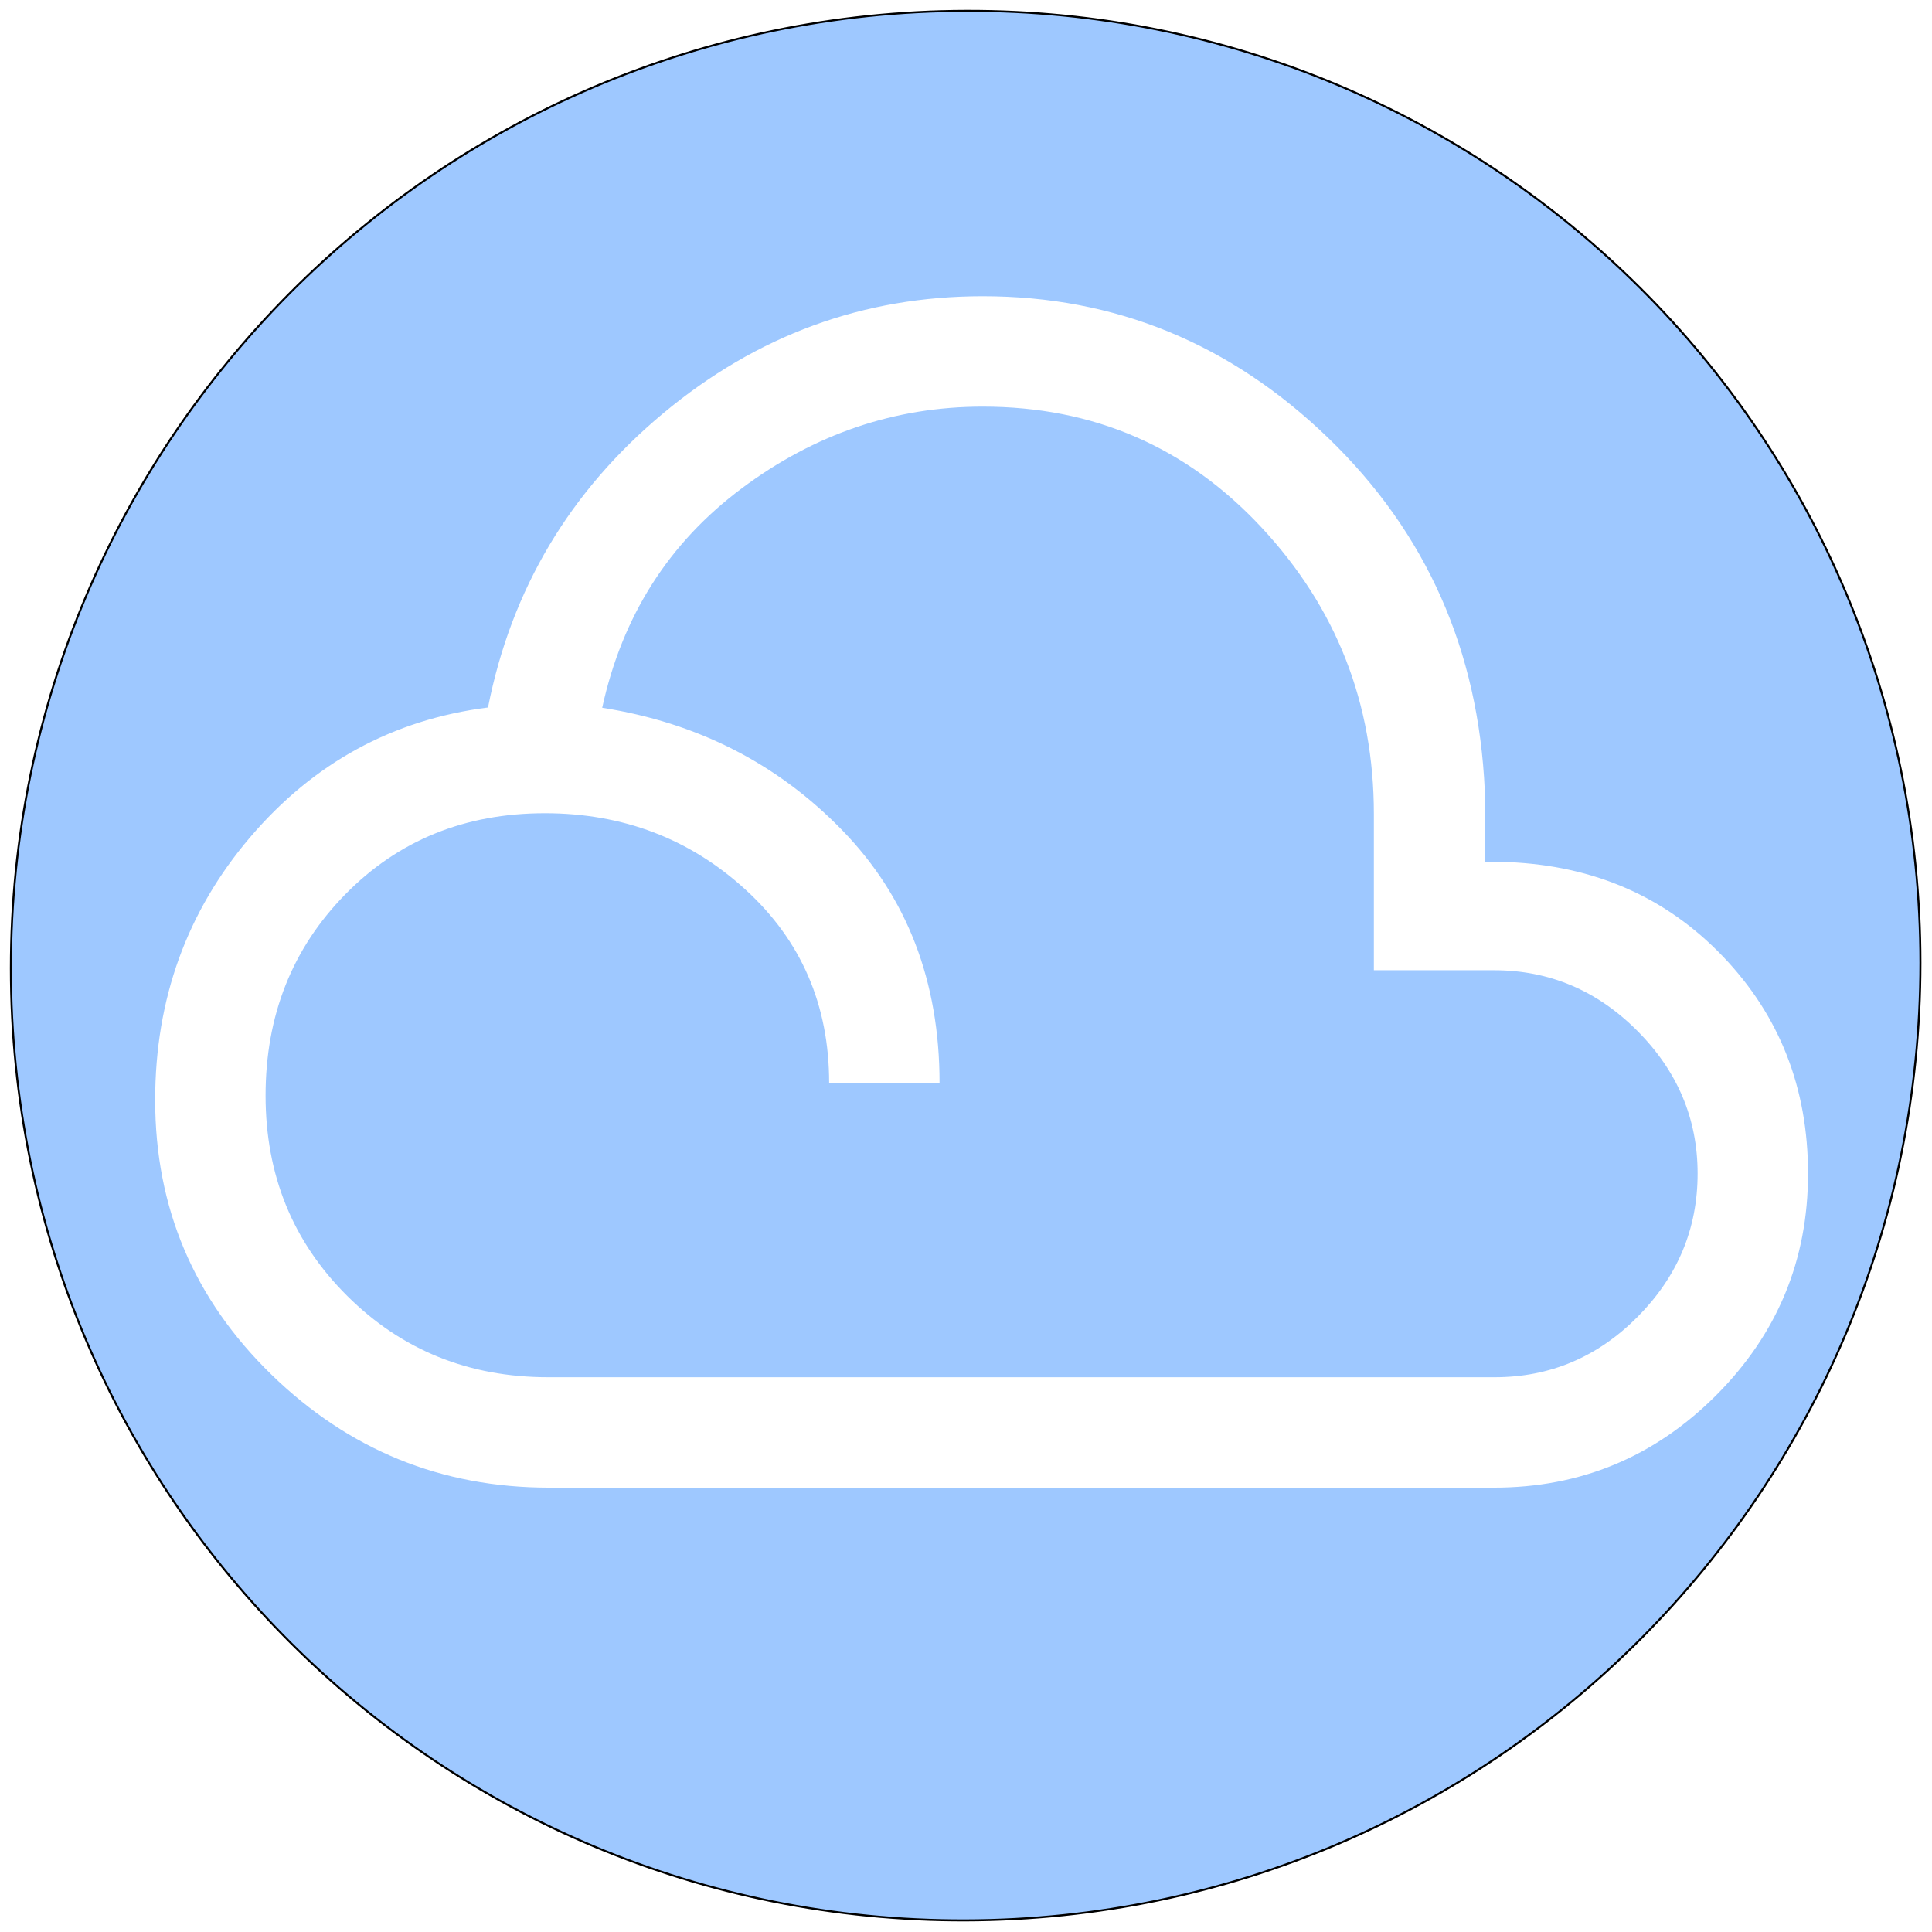
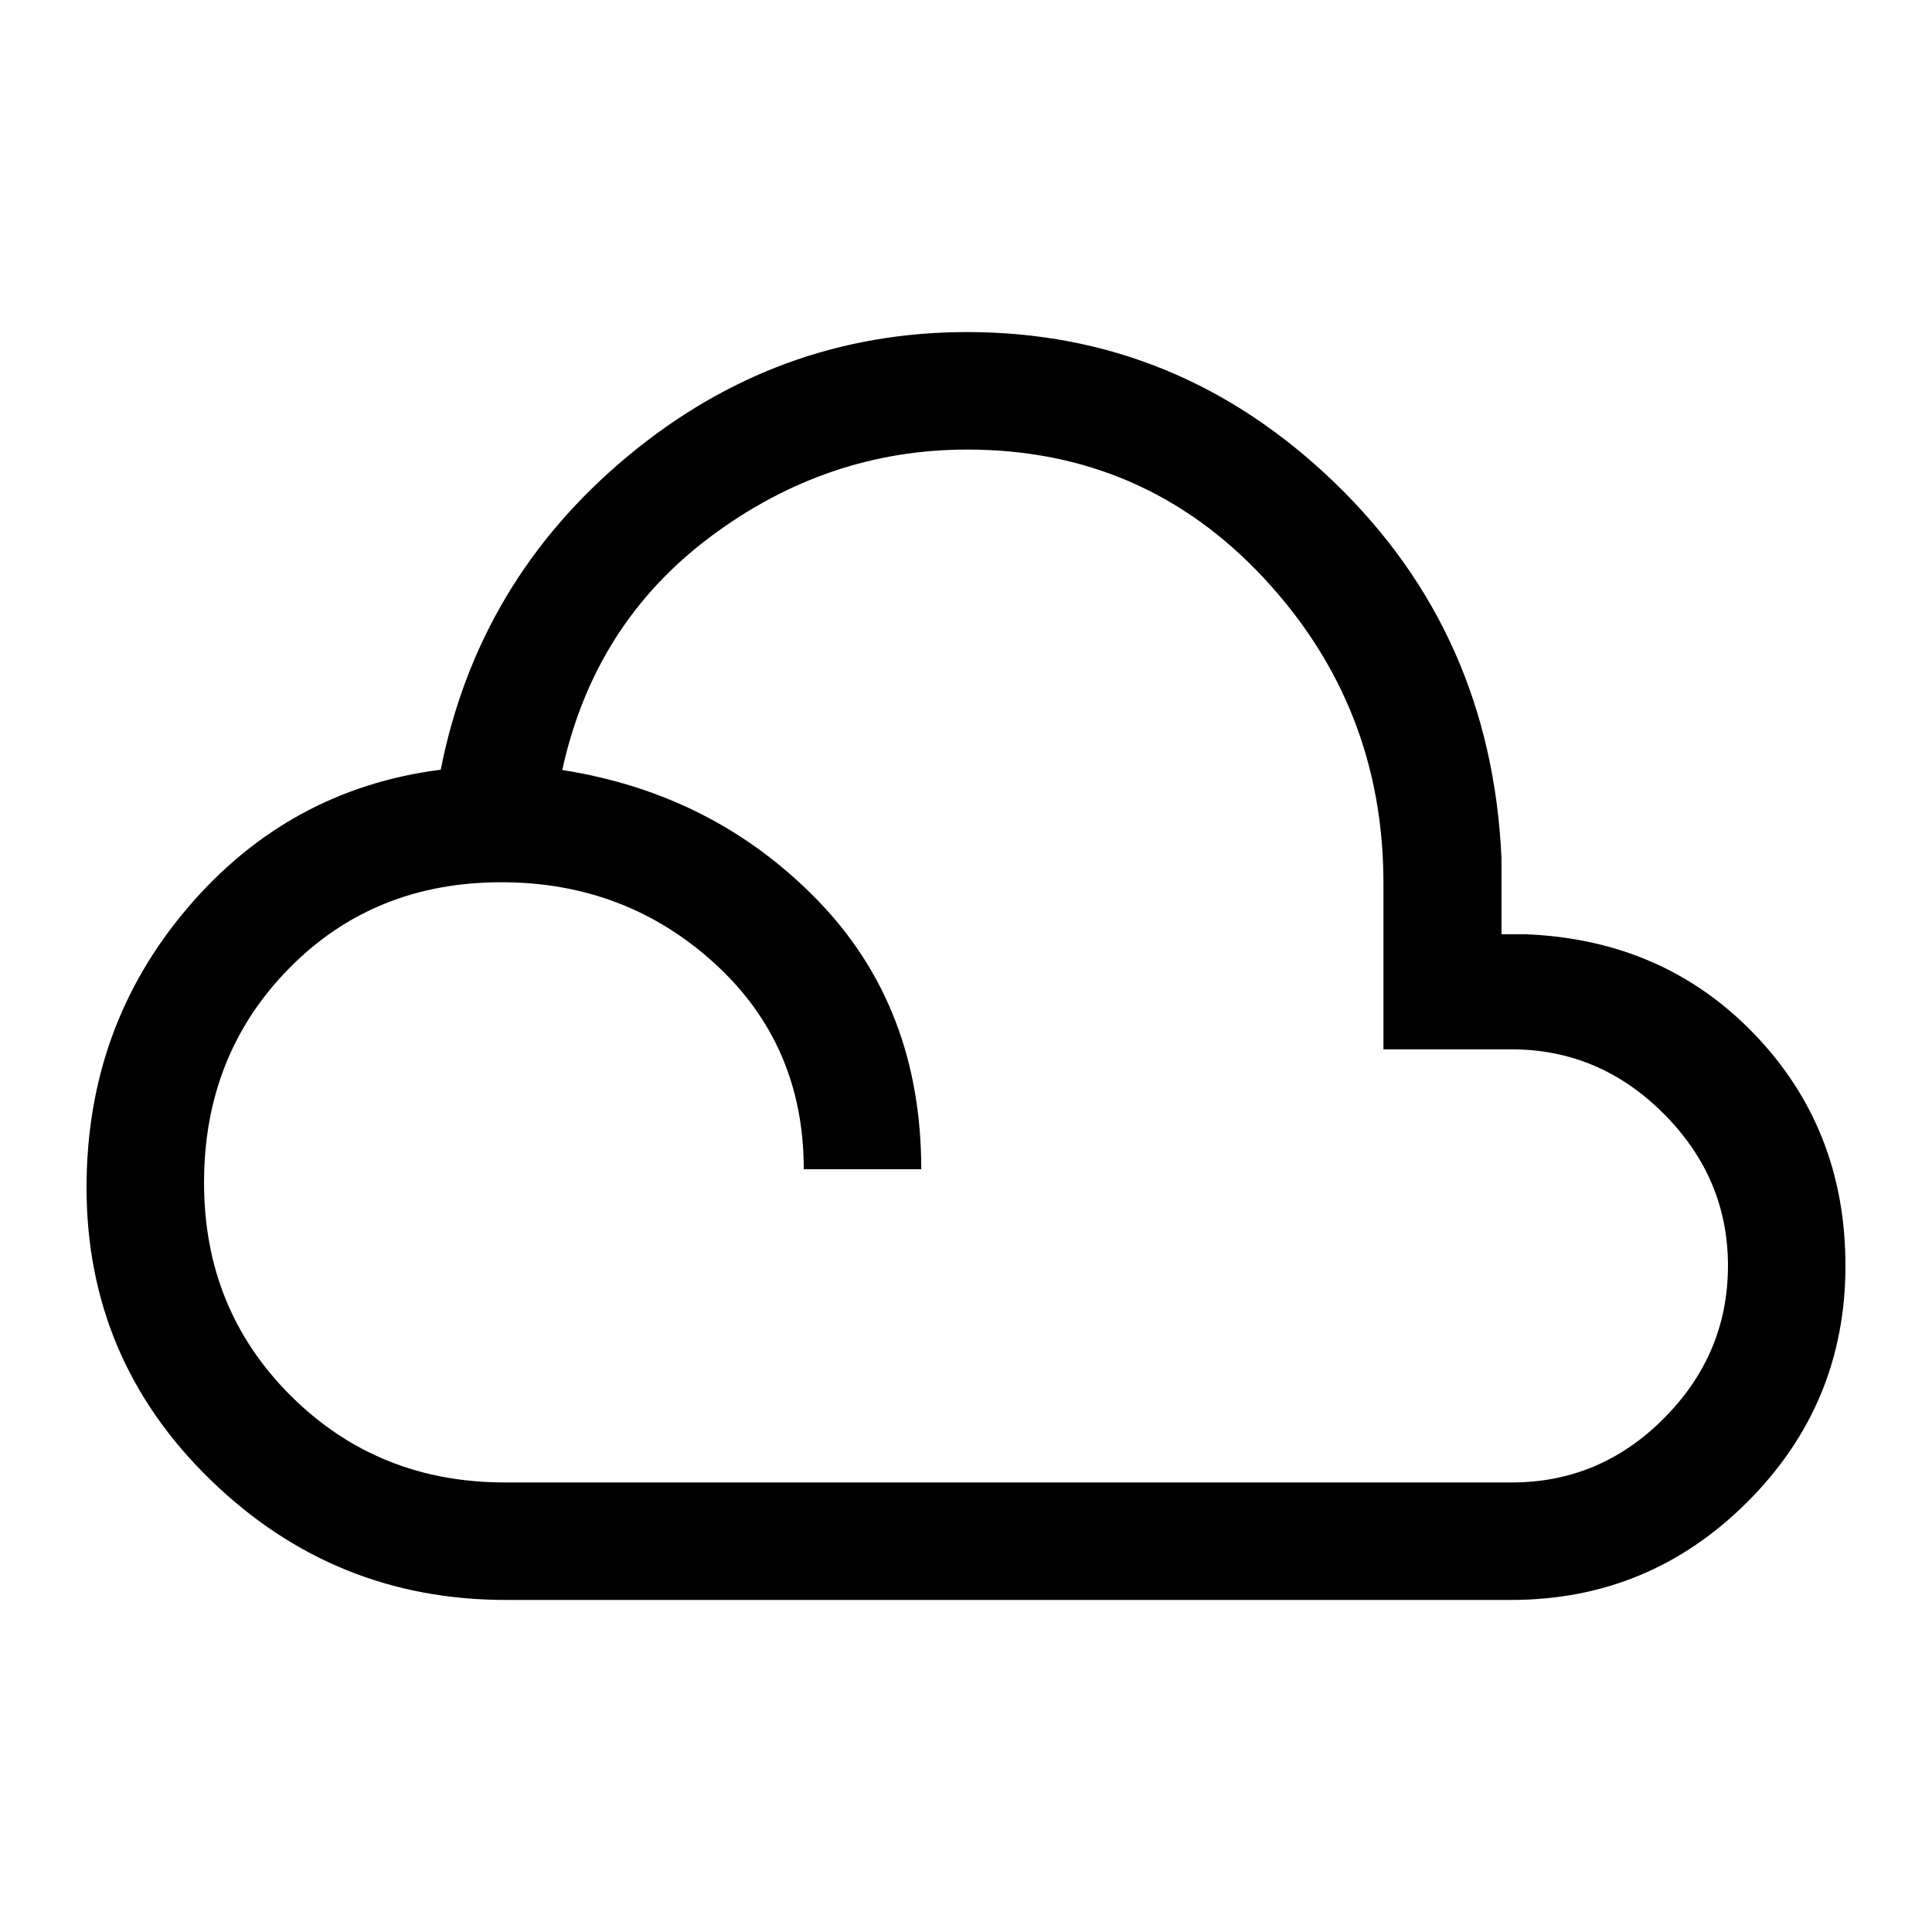
<svg xmlns="http://www.w3.org/2000/svg" height="48" viewBox="0 -960 960 960" width="48">
-   <ellipse style="stroke: rgb(0, 0, 0); fill: rgb(158, 200, 255);" cx="487.561" cy="-472.483" rx="474.422" ry="474.417" transform="matrix(0.999996, -0.002868, 0, 1.000004, -7.725073, -6.304523)" />
-   <path d="M 272.846 -220.797 C 219.333 -220.797 173.33 -239.531 134.837 -276.999 C 96.345 -314.466 77.099 -359.927 77.099 -413.381 C 77.099 -463.538 92.845 -507.084 124.337 -544.02 C 155.829 -580.957 195.212 -602.436 242.485 -608.46 C 254.099 -667.252 283.158 -716.009 329.661 -754.729 C 376.164 -793.45 429.052 -812.81 488.326 -812.81 C 554.154 -812.81 611.403 -789.306 660.075 -742.297 C 708.747 -695.287 734.649 -636.917 737.782 -567.186 L 737.782 -531.621 L 749.347 -531.621 C 792.285 -529.838 827.861 -514.225 856.076 -484.78 C 884.291 -455.337 898.399 -419.363 898.399 -376.86 C 898.399 -333.827 883.137 -297.059 852.613 -266.554 C 822.089 -236.049 785.33 -220.797 742.336 -220.797 L 272.846 -220.797 Z M 272.376 -275.661 L 742.677 -275.661 C 770.16 -275.661 793.84 -285.666 813.718 -305.676 C 833.597 -325.686 843.536 -349.413 843.536 -376.86 C 843.536 -404.121 833.539 -427.775 813.544 -447.823 C 793.549 -467.871 769.84 -477.895 742.415 -477.895 L 682.668 -477.895 L 682.668 -555.514 C 682.668 -610.522 664.036 -658.013 626.772 -697.987 C 589.508 -737.96 543.36 -757.947 488.327 -757.947 C 444.763 -757.947 404.85 -744.417 368.587 -717.358 C 332.323 -690.299 309.204 -653.952 299.23 -608.316 C 346.551 -600.894 386.32 -580.594 418.535 -547.416 C 450.75 -514.237 466.857 -472.396 466.857 -421.893 L 411.995 -421.893 C 411.995 -460.638 398.14 -492.66 370.43 -517.961 C 342.721 -543.26 309.494 -555.91 270.749 -555.91 C 230.993 -555.91 197.922 -542.46 171.538 -515.561 C 145.154 -488.662 131.962 -455.343 131.962 -415.605 C 131.962 -376.108 145.503 -342.909 172.586 -316.01 C 199.669 -289.111 232.932 -275.661 272.376 -275.661 Z" style="fill: rgb(255, 255, 255);" />
+   <path d="M251.308-165.001q-85.419 0-146.863-59.808-61.443-59.807-61.443-145.132 0-80.063 50.269-139.022Q143.54-567.922 219-577.537q18.538-93.847 92.769-155.654 74.23-61.808 168.845-61.808 105.077 0 182.769 75.038 77.692 75.039 82.692 186.346v37.847h12.308q68.538 2.846 113.576 49.846 45.039 46.999 45.039 114.845 0 68.69-48.724 117.383t-117.352 48.693H251.308Zm-.5-58.384h500.477q43.869 0 75.599-31.941 31.731-31.94 31.731-75.751 0-43.515-31.917-75.516-31.916-32.002-75.692-32.002h-63.581v-82.599q0-87.806-59.482-151.614-59.482-63.807-147.328-63.807-69.538 0-127.423 43.193-57.885 43.192-73.807 116.038 75.537 11.847 126.96 64.808Q457.768-459.615 457.768-379h-58.383q0-61.846-44.231-102.231-44.231-40.384-106.077-40.384-63.461 0-105.577 42.938-42.115 42.937-42.115 106.369 0 63.047 43.231 105.985 43.23 42.938 106.192 42.938Z" />
</svg>
